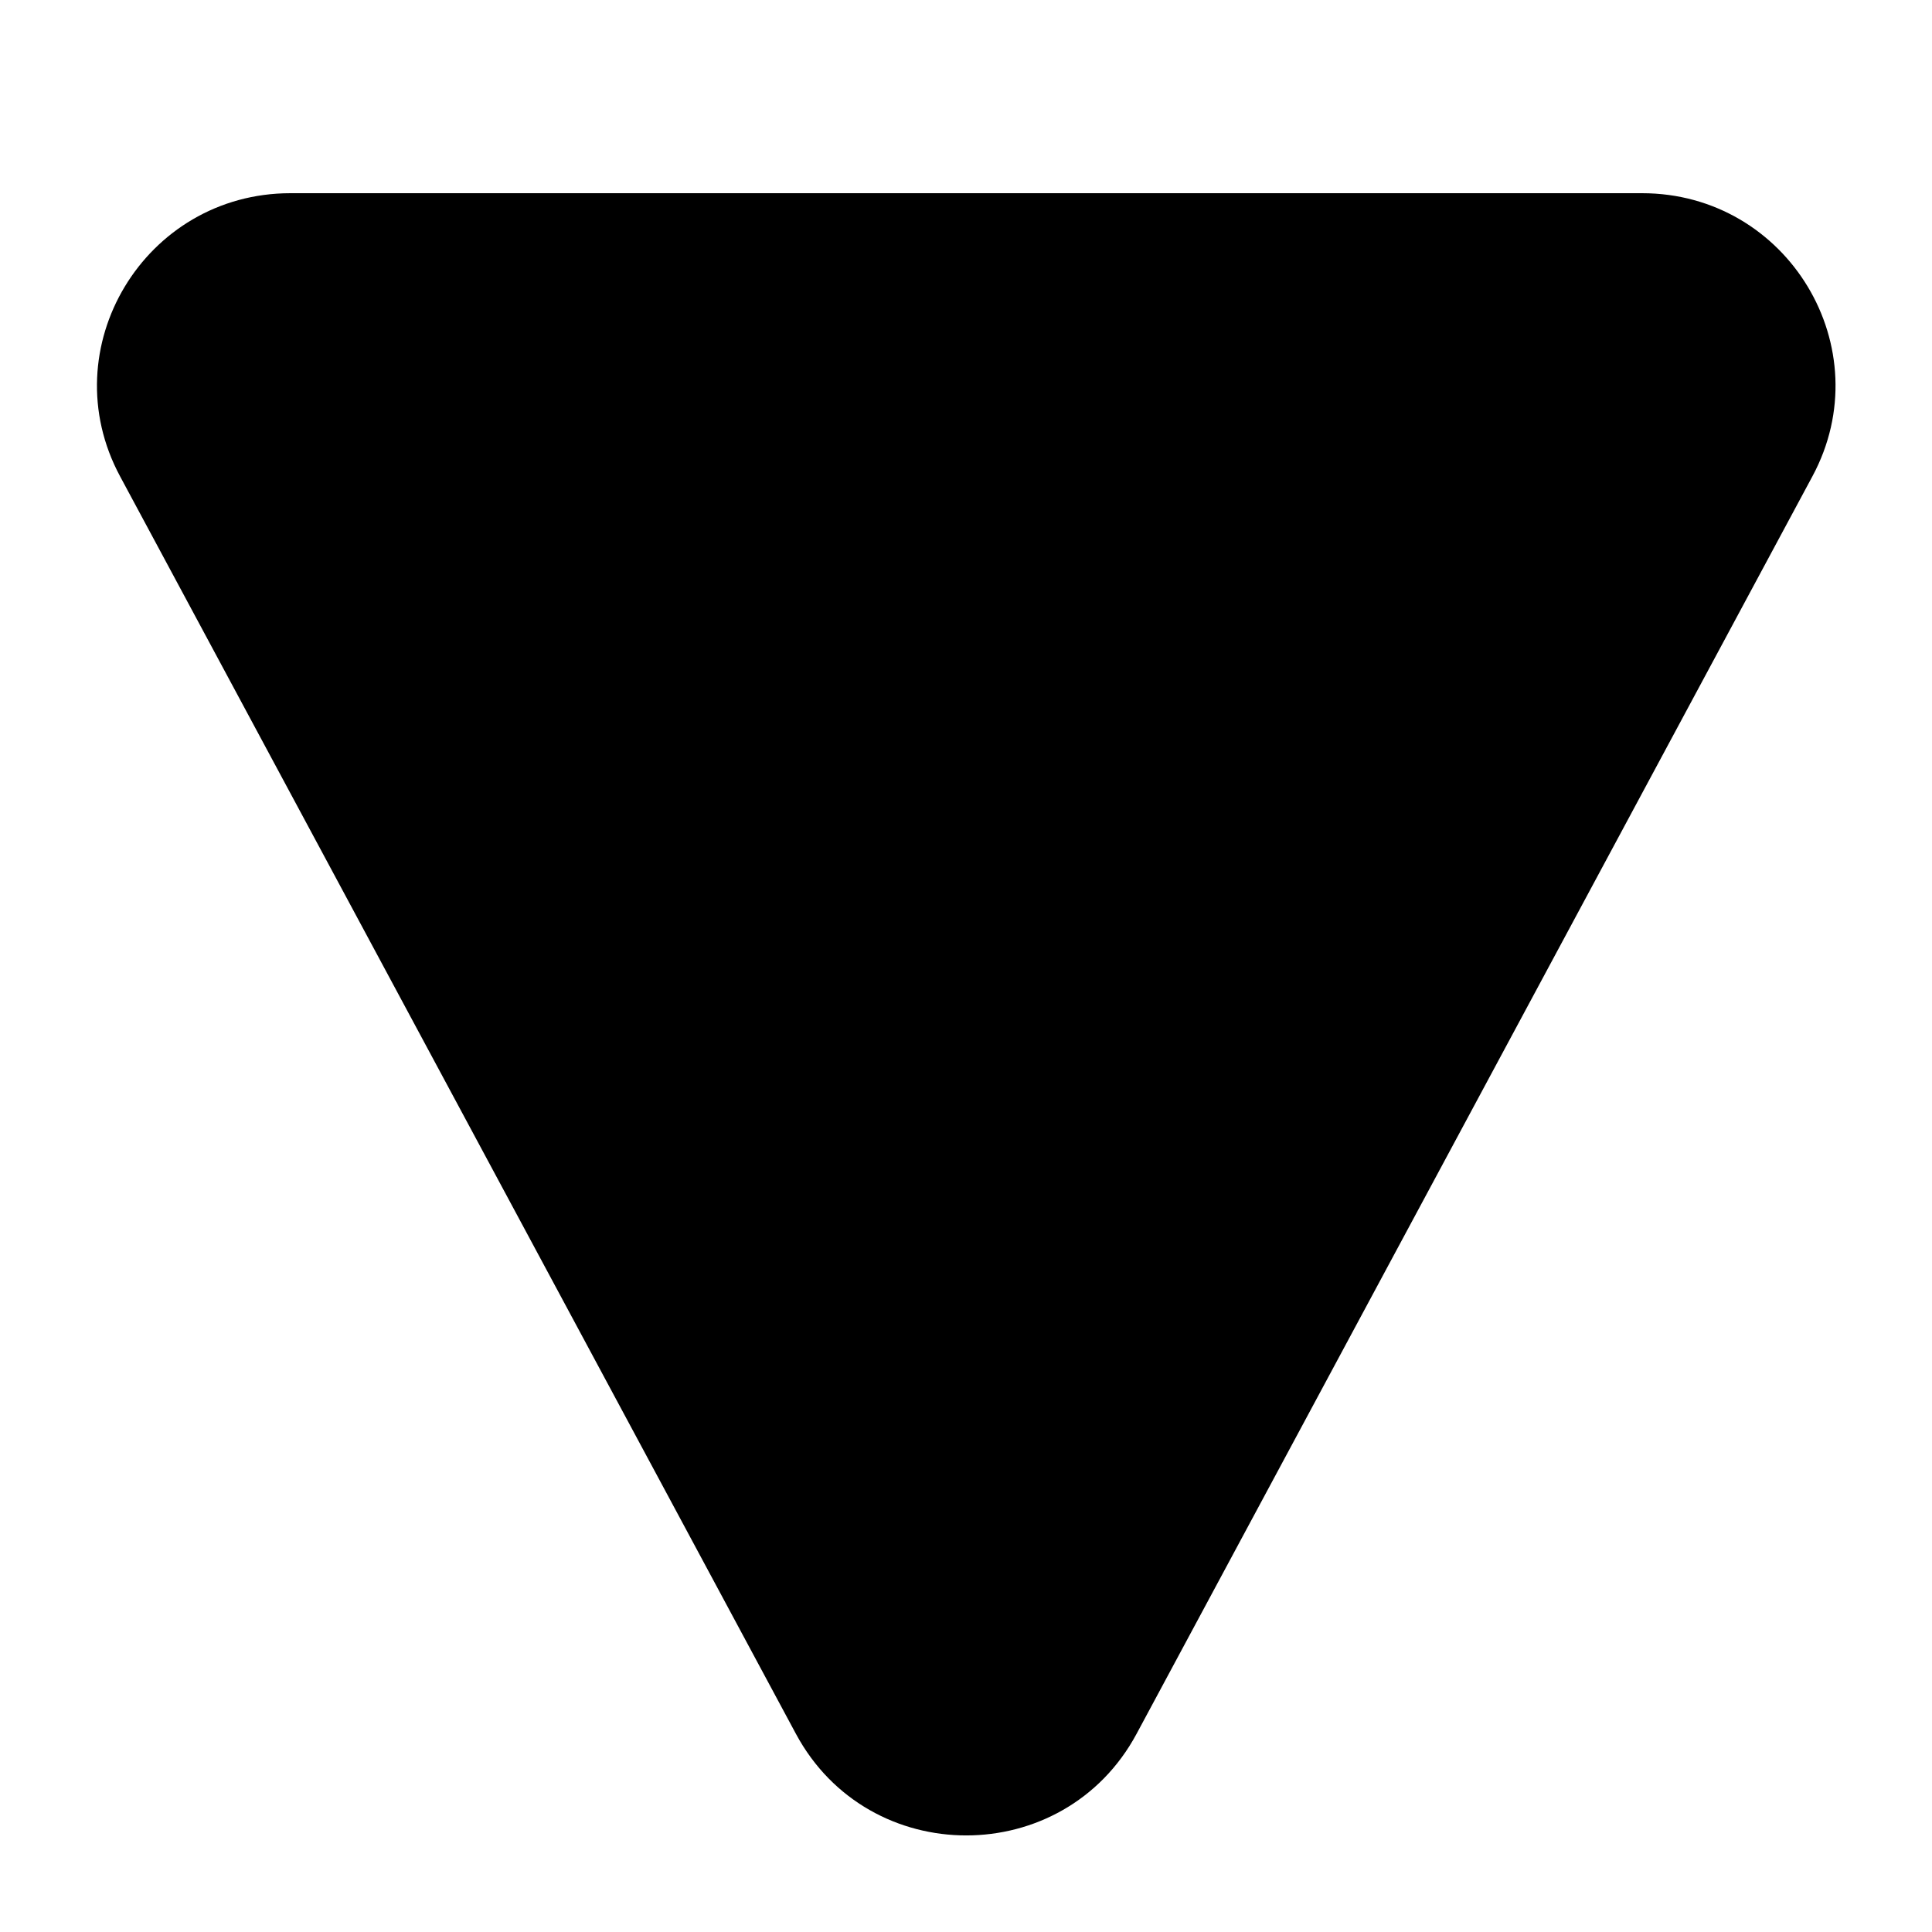
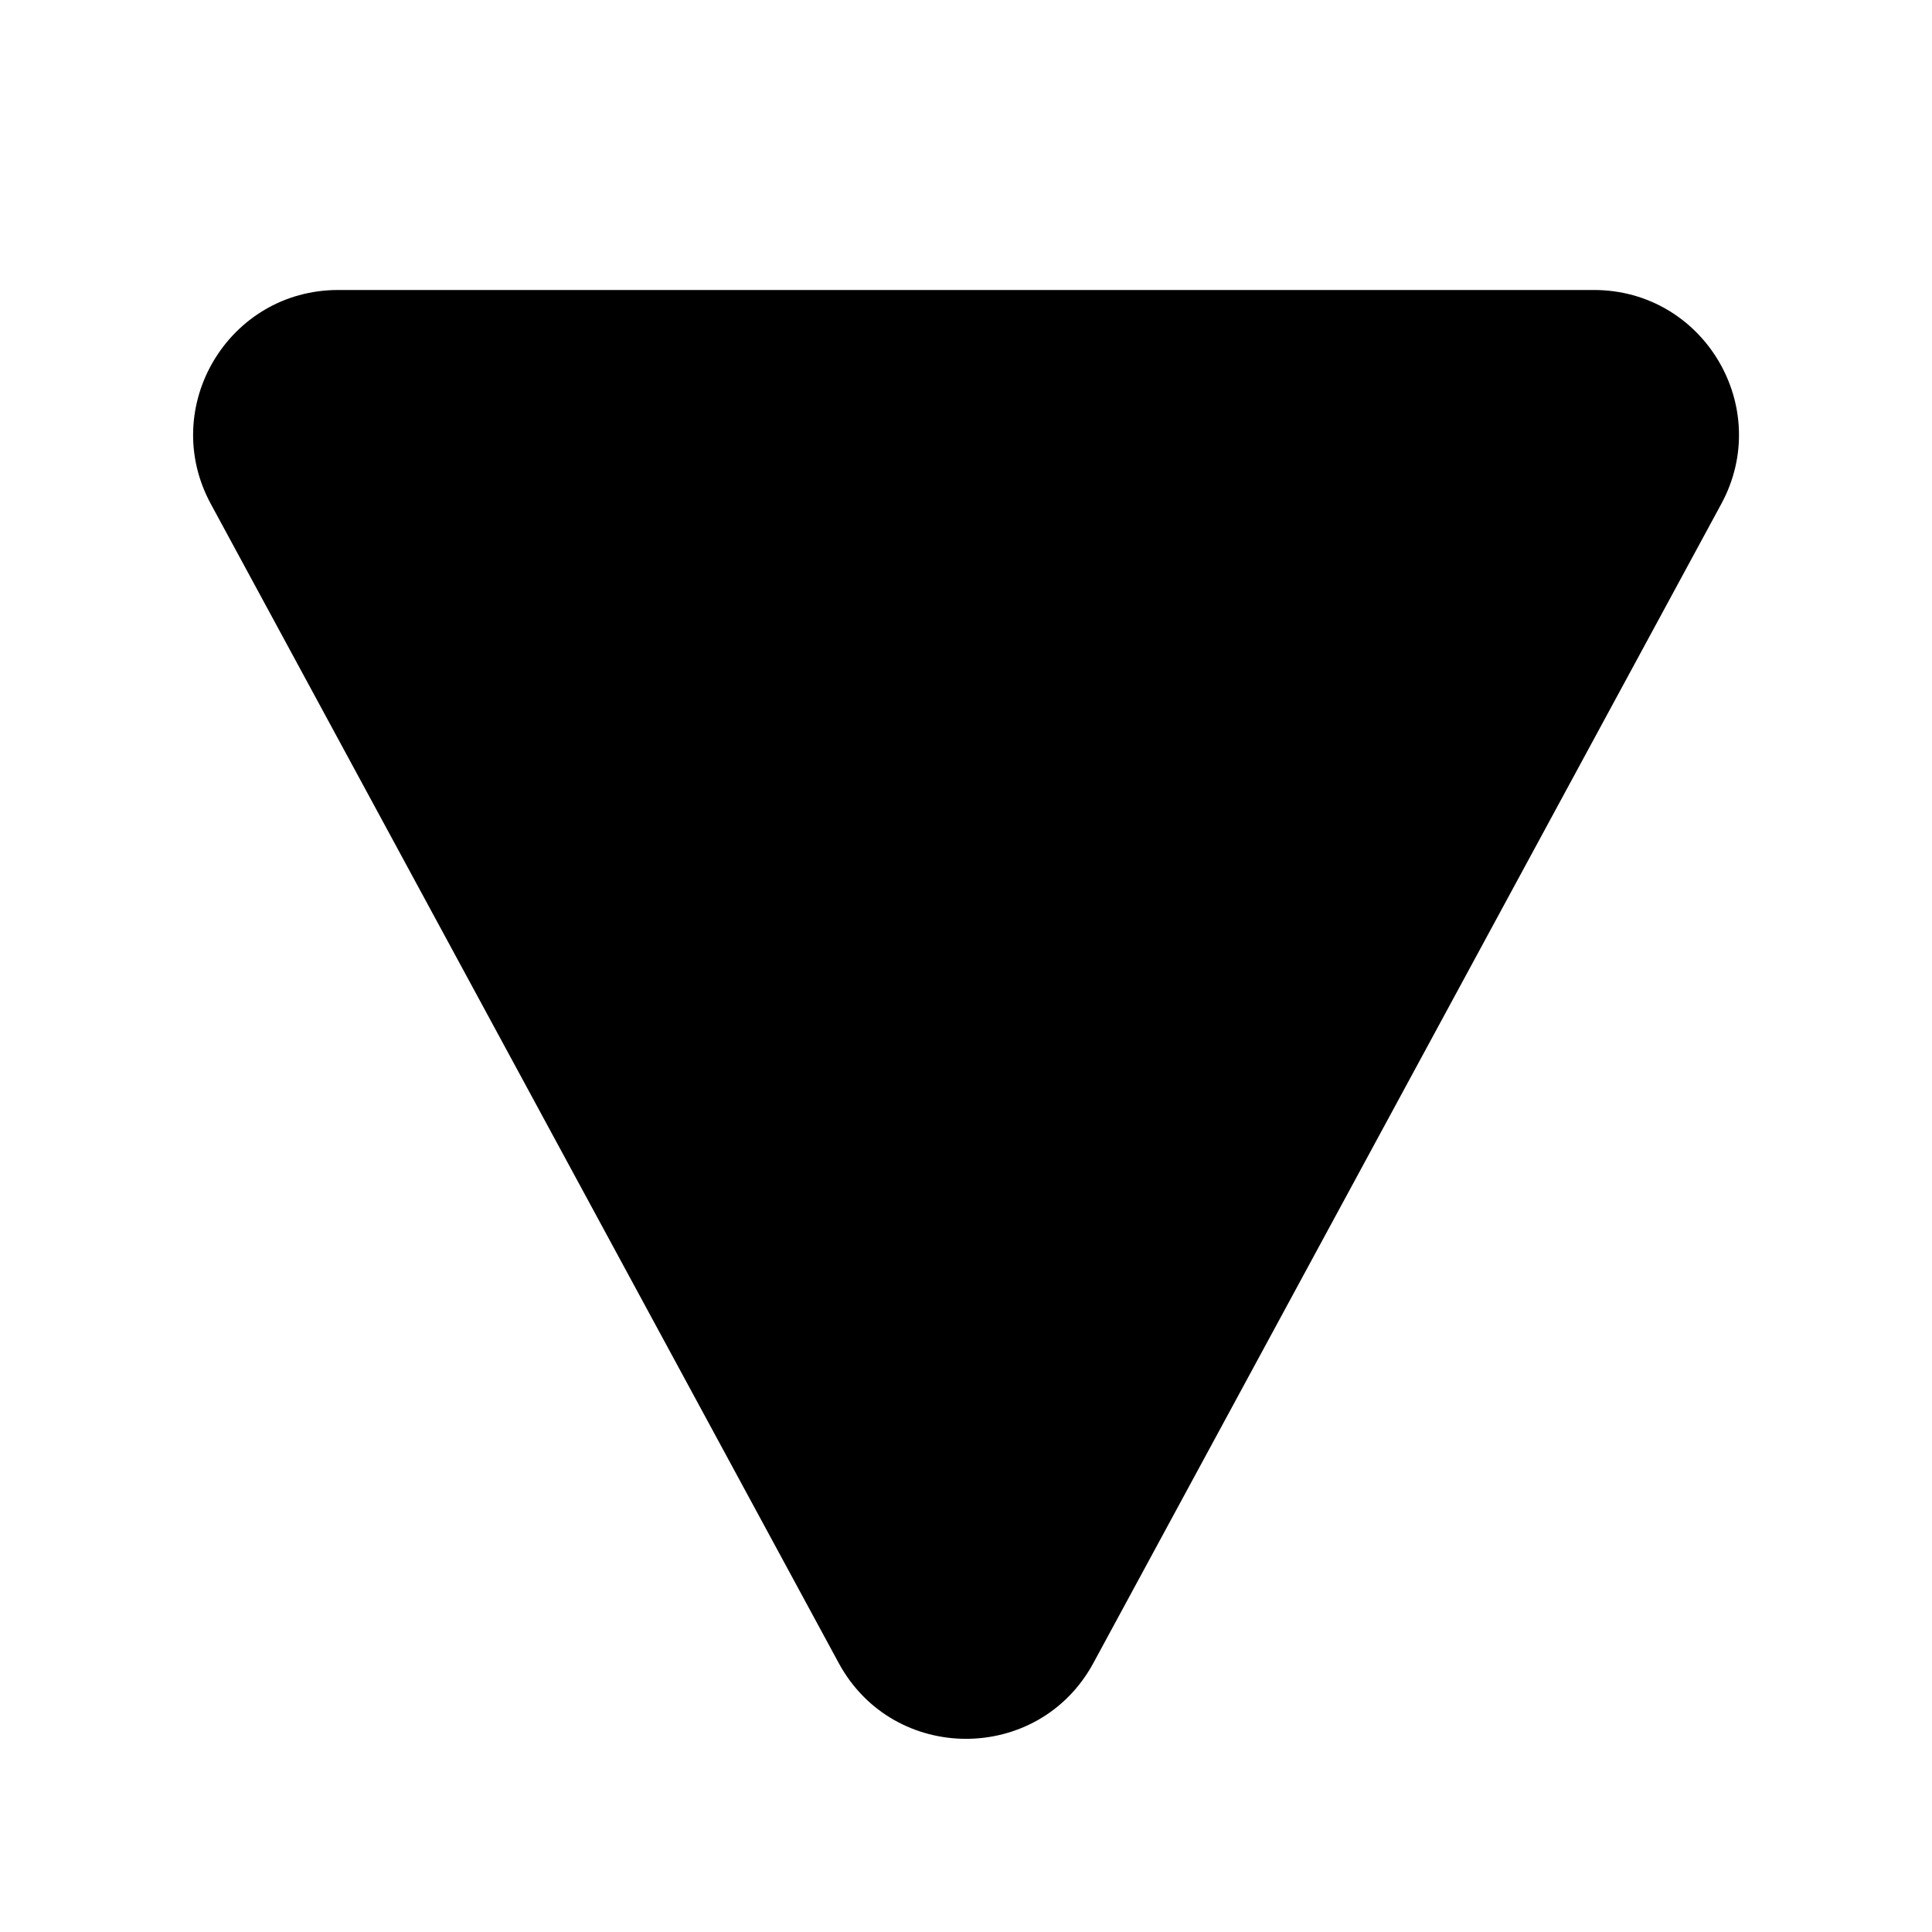
<svg xmlns="http://www.w3.org/2000/svg" viewBox="0 0 20 20" fill="none">
-   <path d="M18.762 4.931C19.475 3.605 18.509 2 16.998 2L3.007 2C1.496 2 0.53 3.605 1.243 4.931L8.239 17.948C8.993 19.351 11.012 19.351 11.766 17.948L18.762 4.931Z" fill="currentColor" />
+   <path d="M11.319 17.215C10.752 18.262 9.249 18.262 8.682 17.215L2.182 5.216C1.641 4.216 2.364 3.002 3.501 3.002H16.5C17.637 3.002 18.36 4.216 17.819 5.216L11.319 17.215Z" fill="currentColor" />
</svg>
